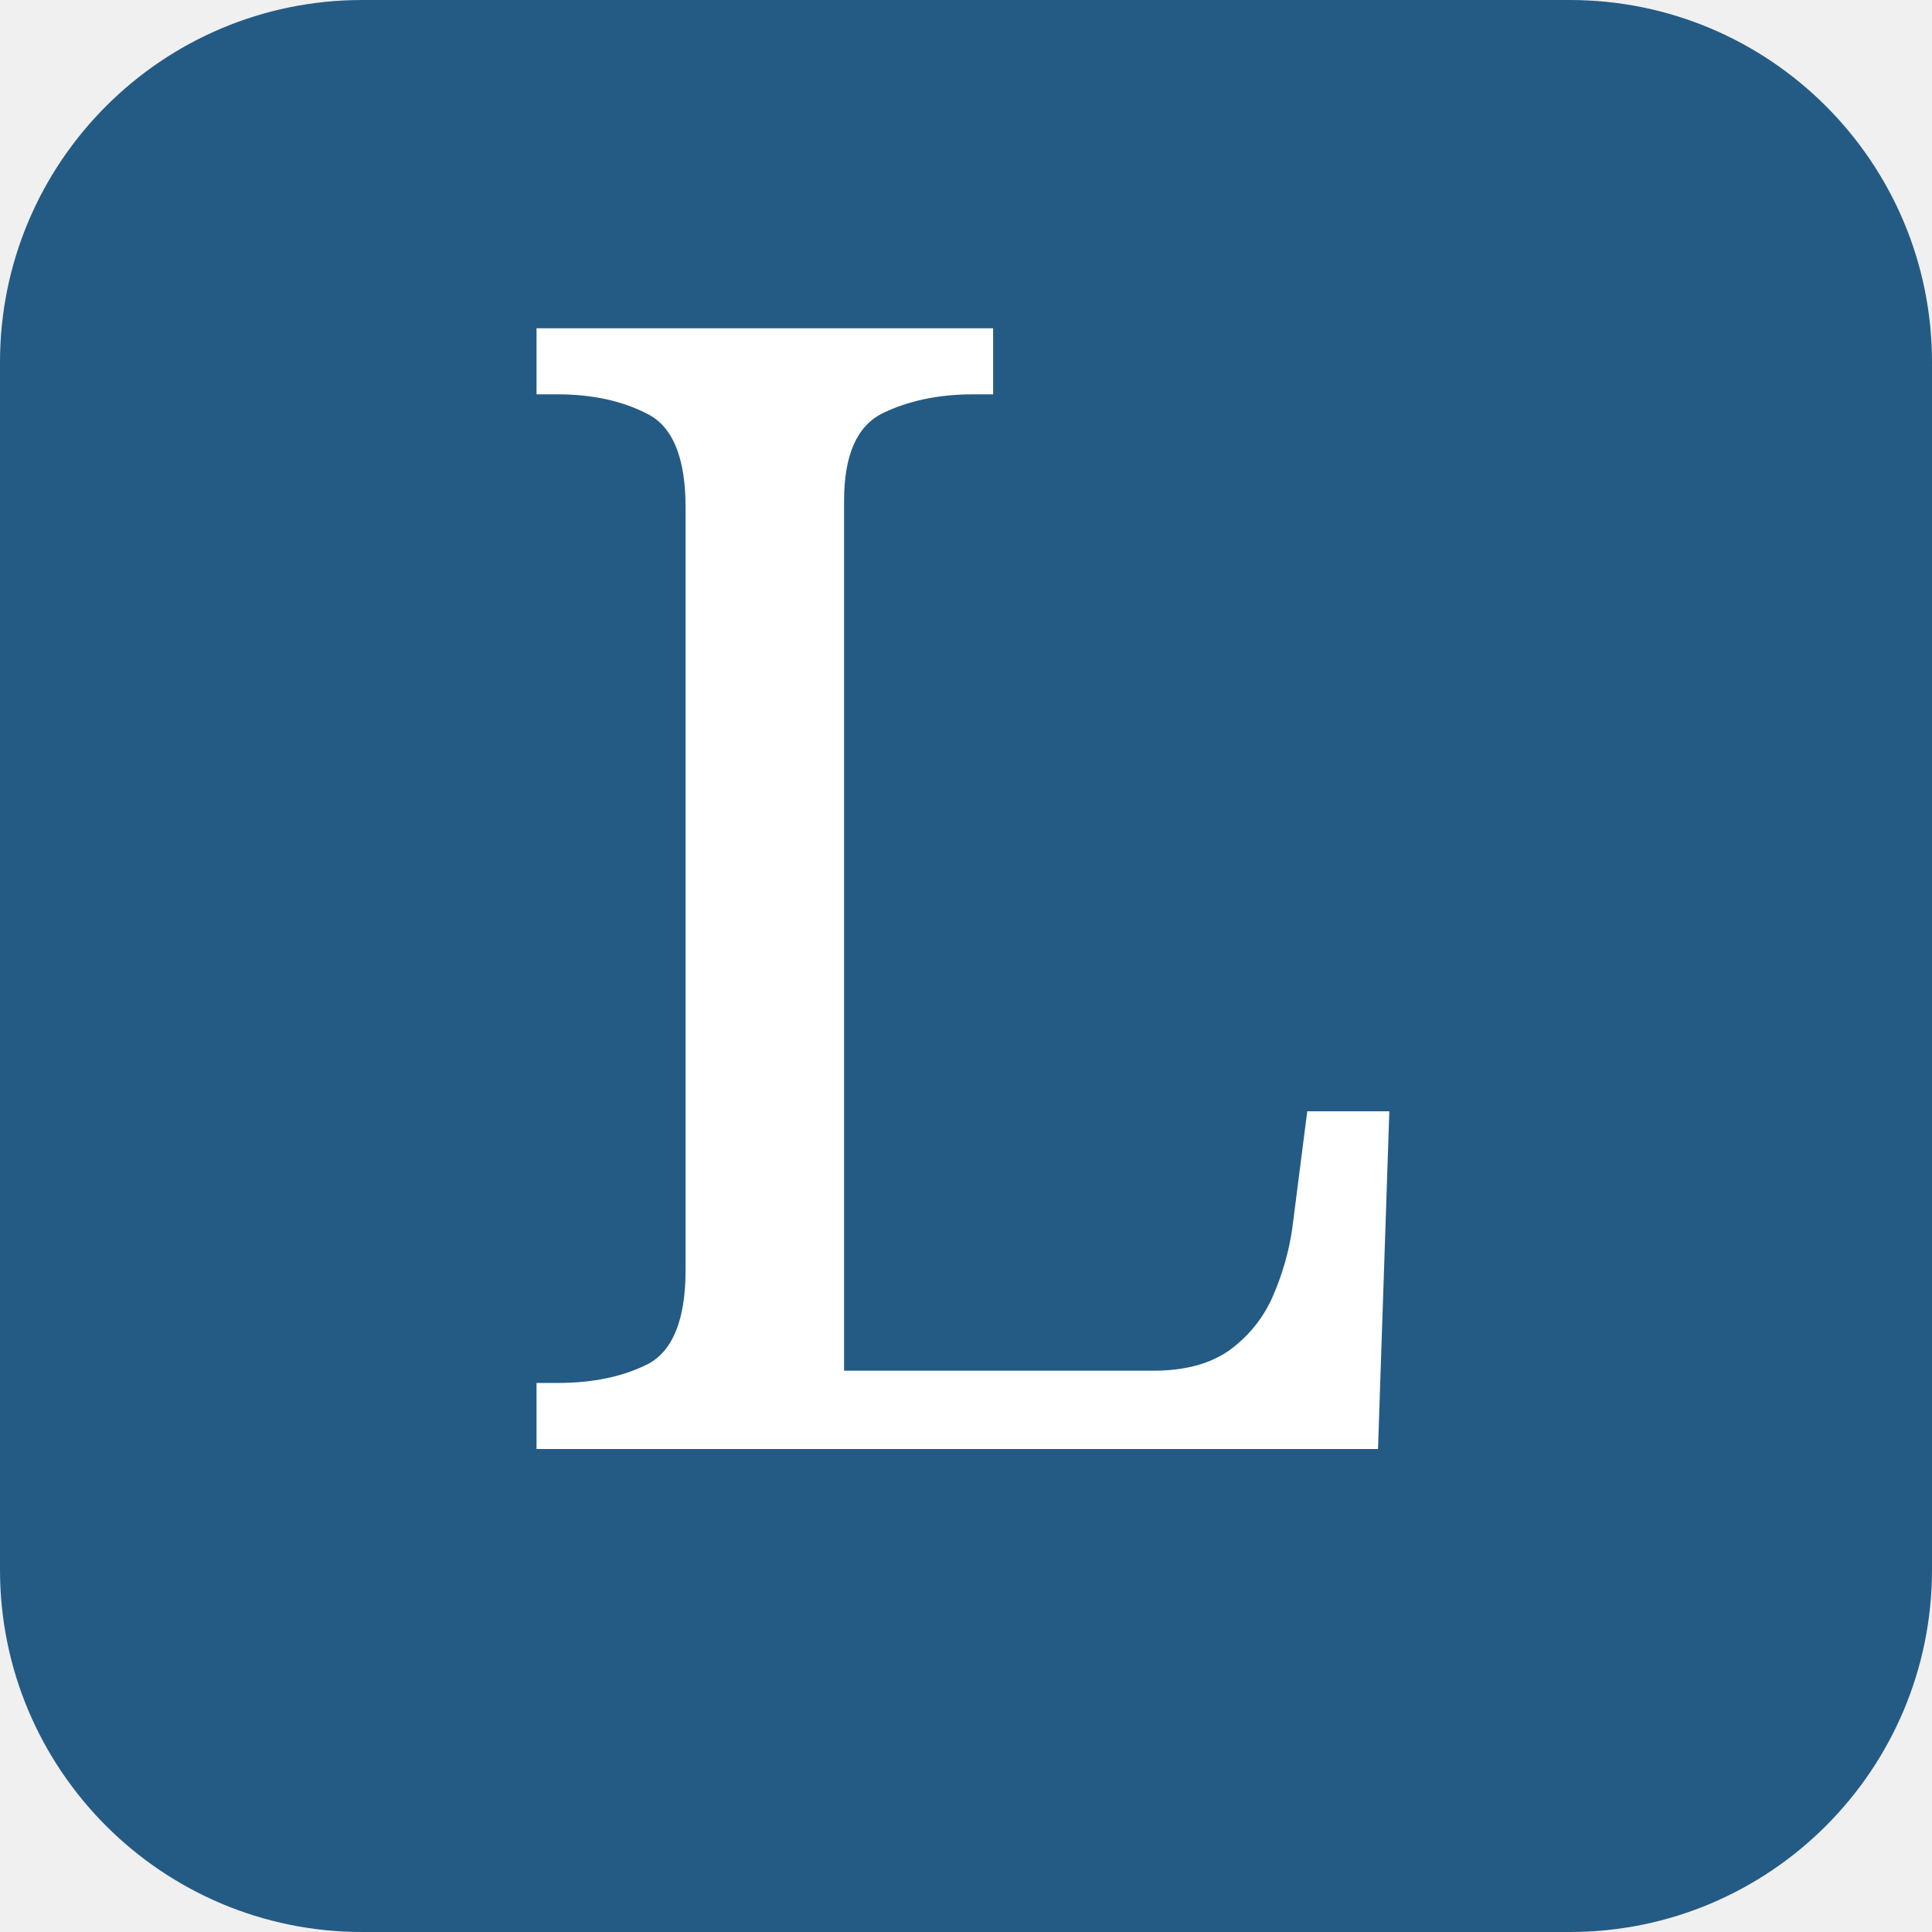
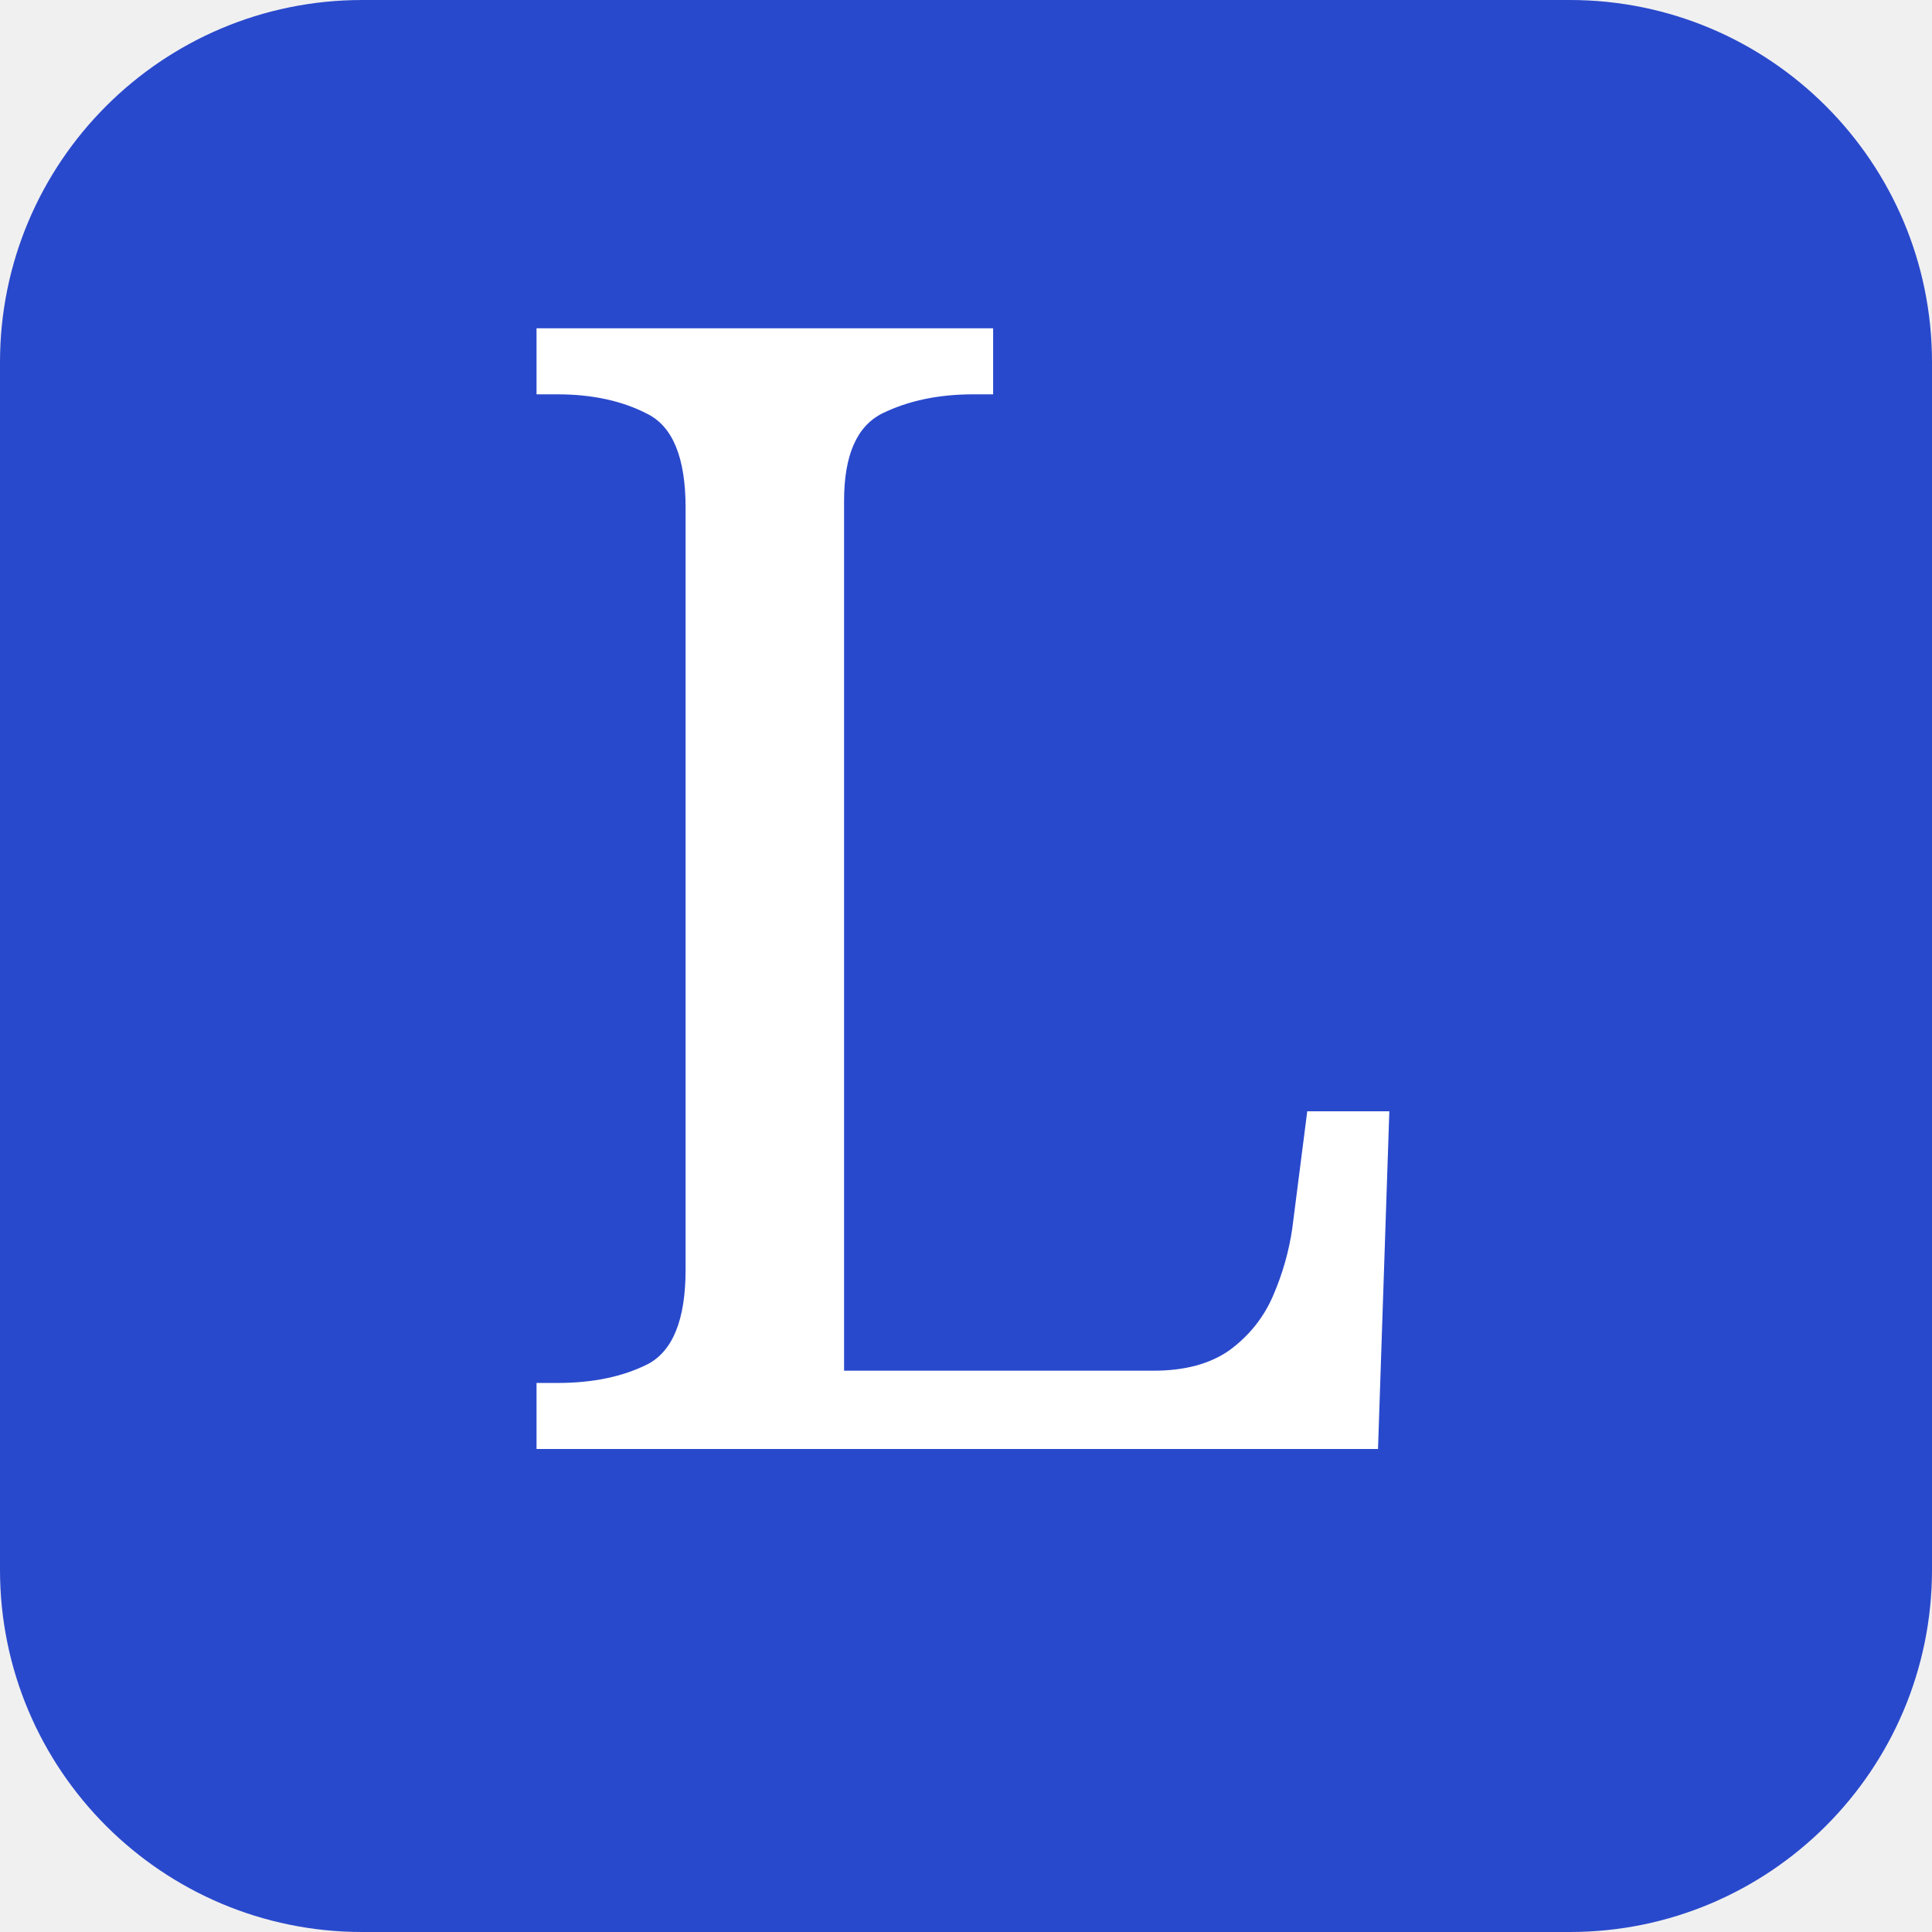
<svg xmlns="http://www.w3.org/2000/svg" viewBox="0 0 32 32">
-   <rect width="32" height="32" rx="6" fill="#245b85" />
+   <rect width="32" height="32" rx="6" fill="#2949cc" />
  <text x="16" y="24" text-anchor="middle" font-family="Georgia,serif" font-size="26" fill="#fff">L</text>
</svg>
